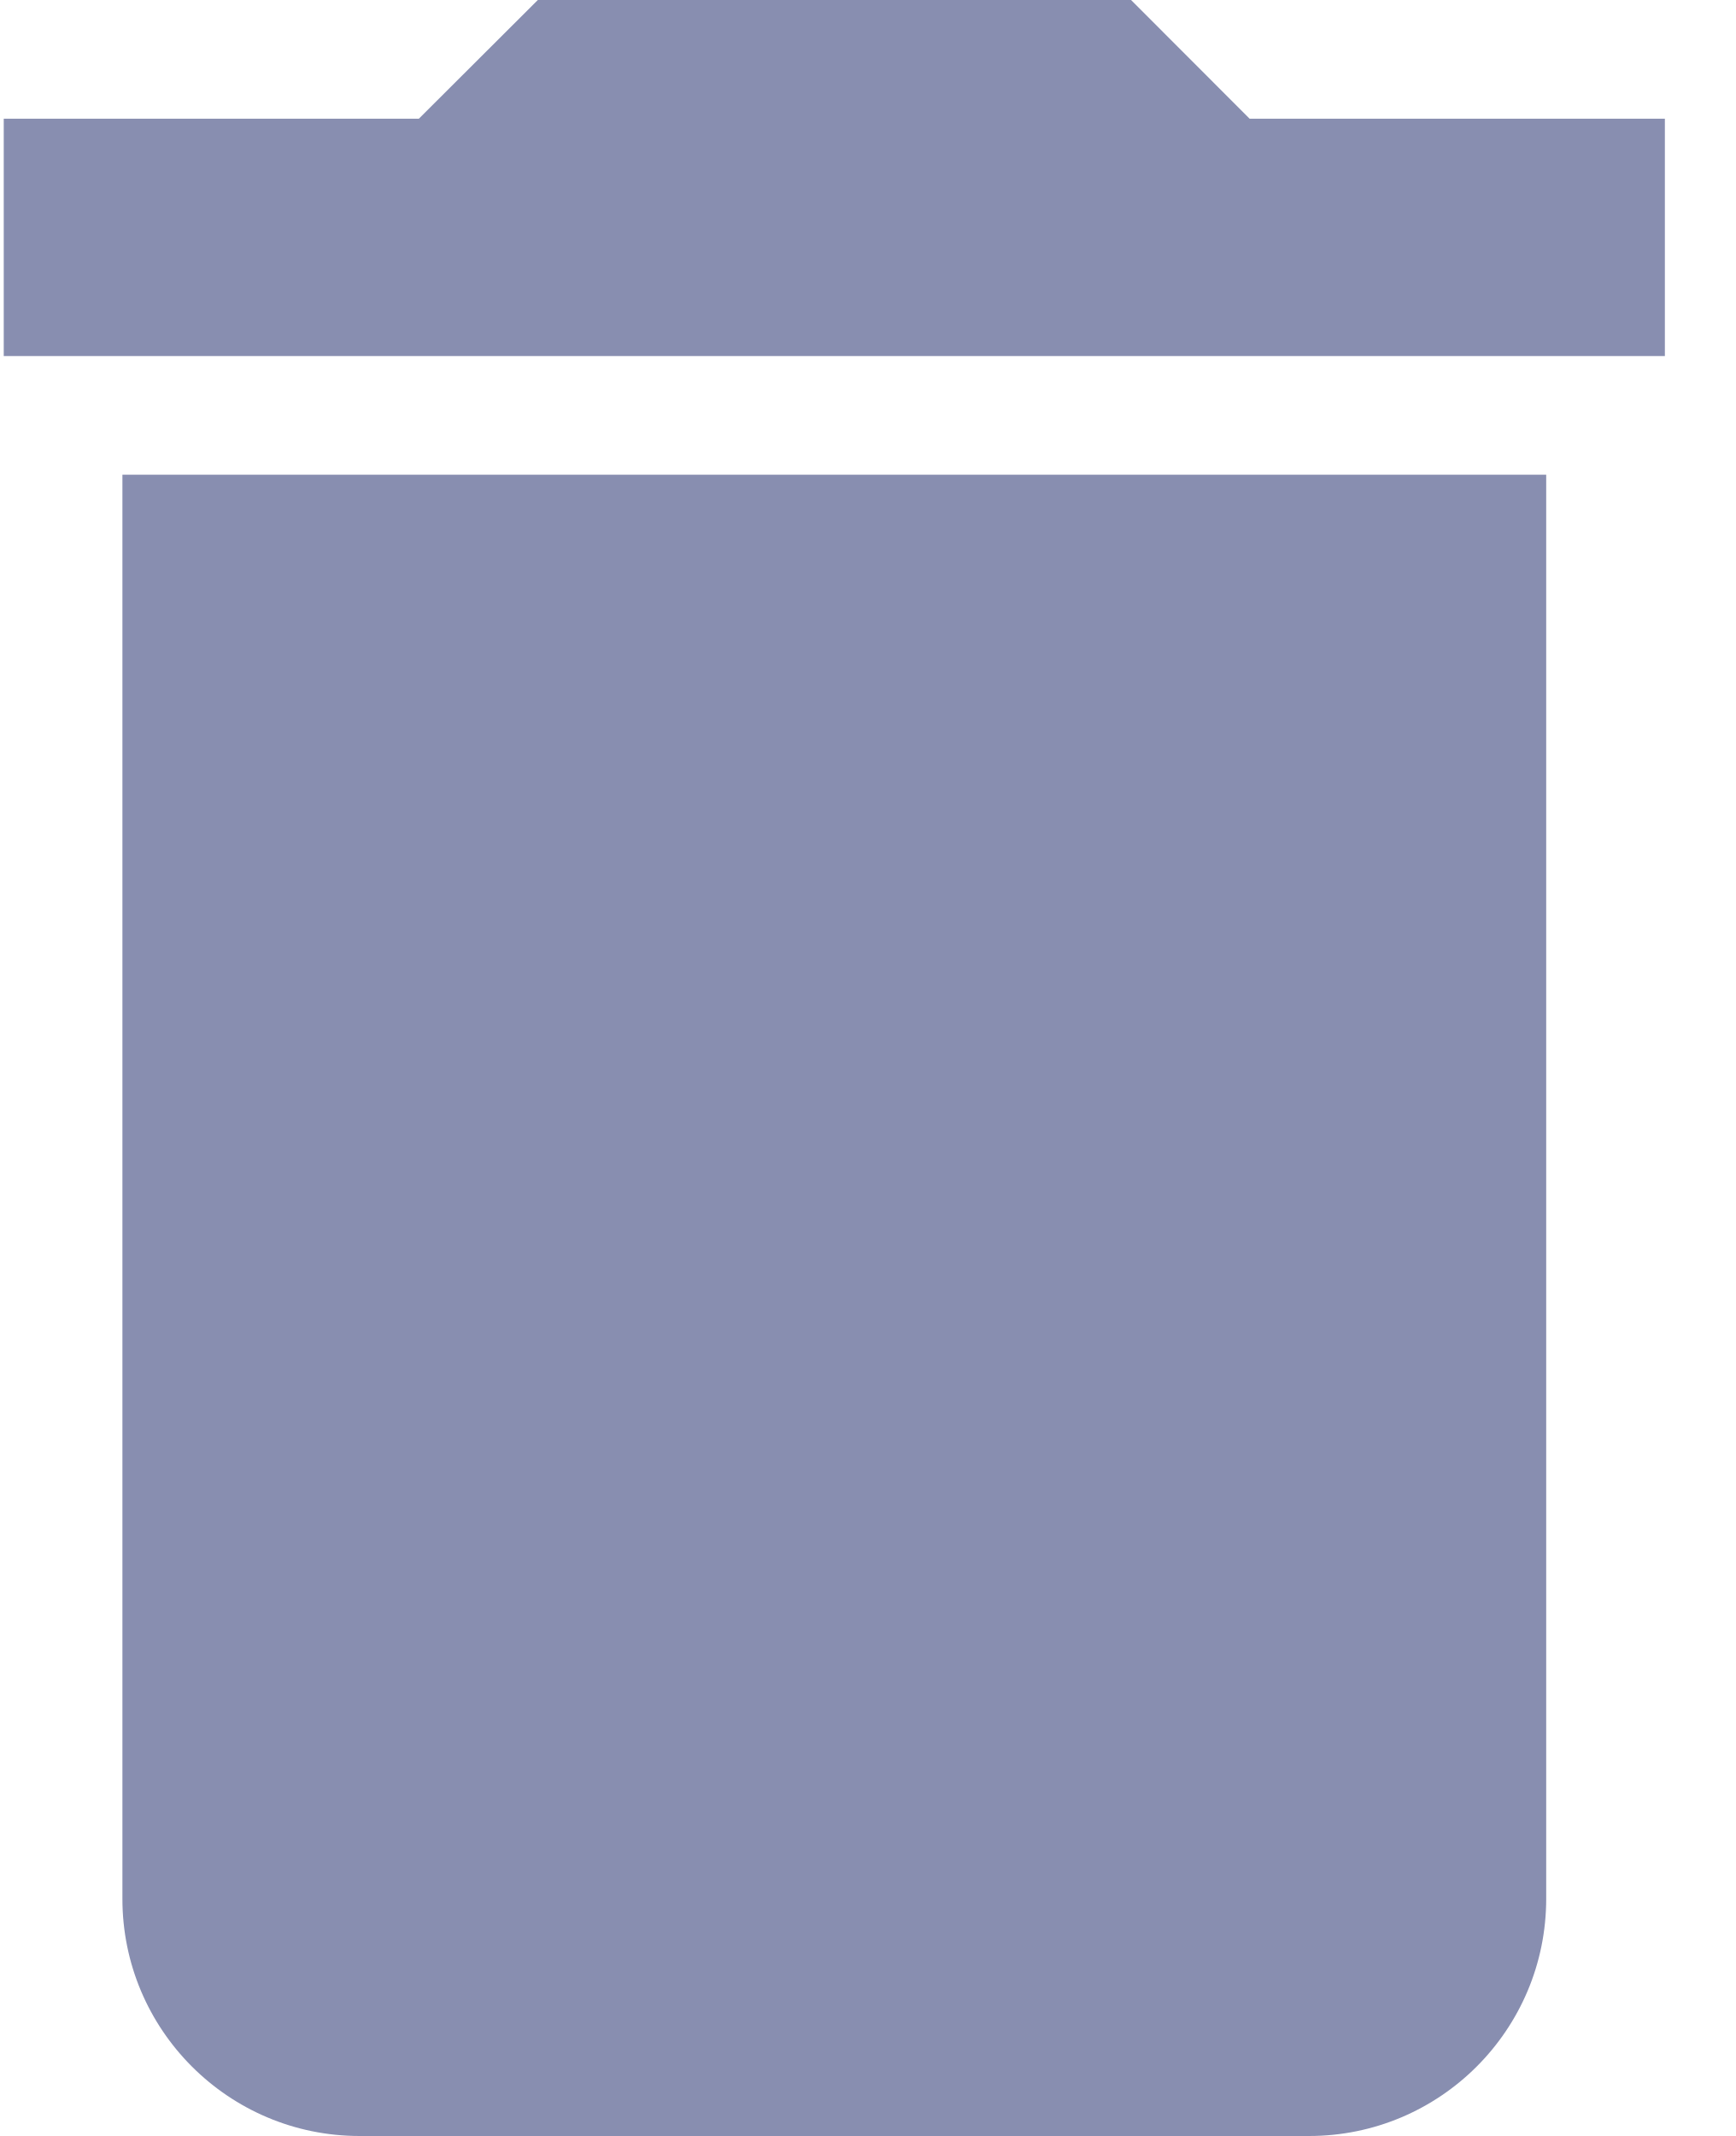
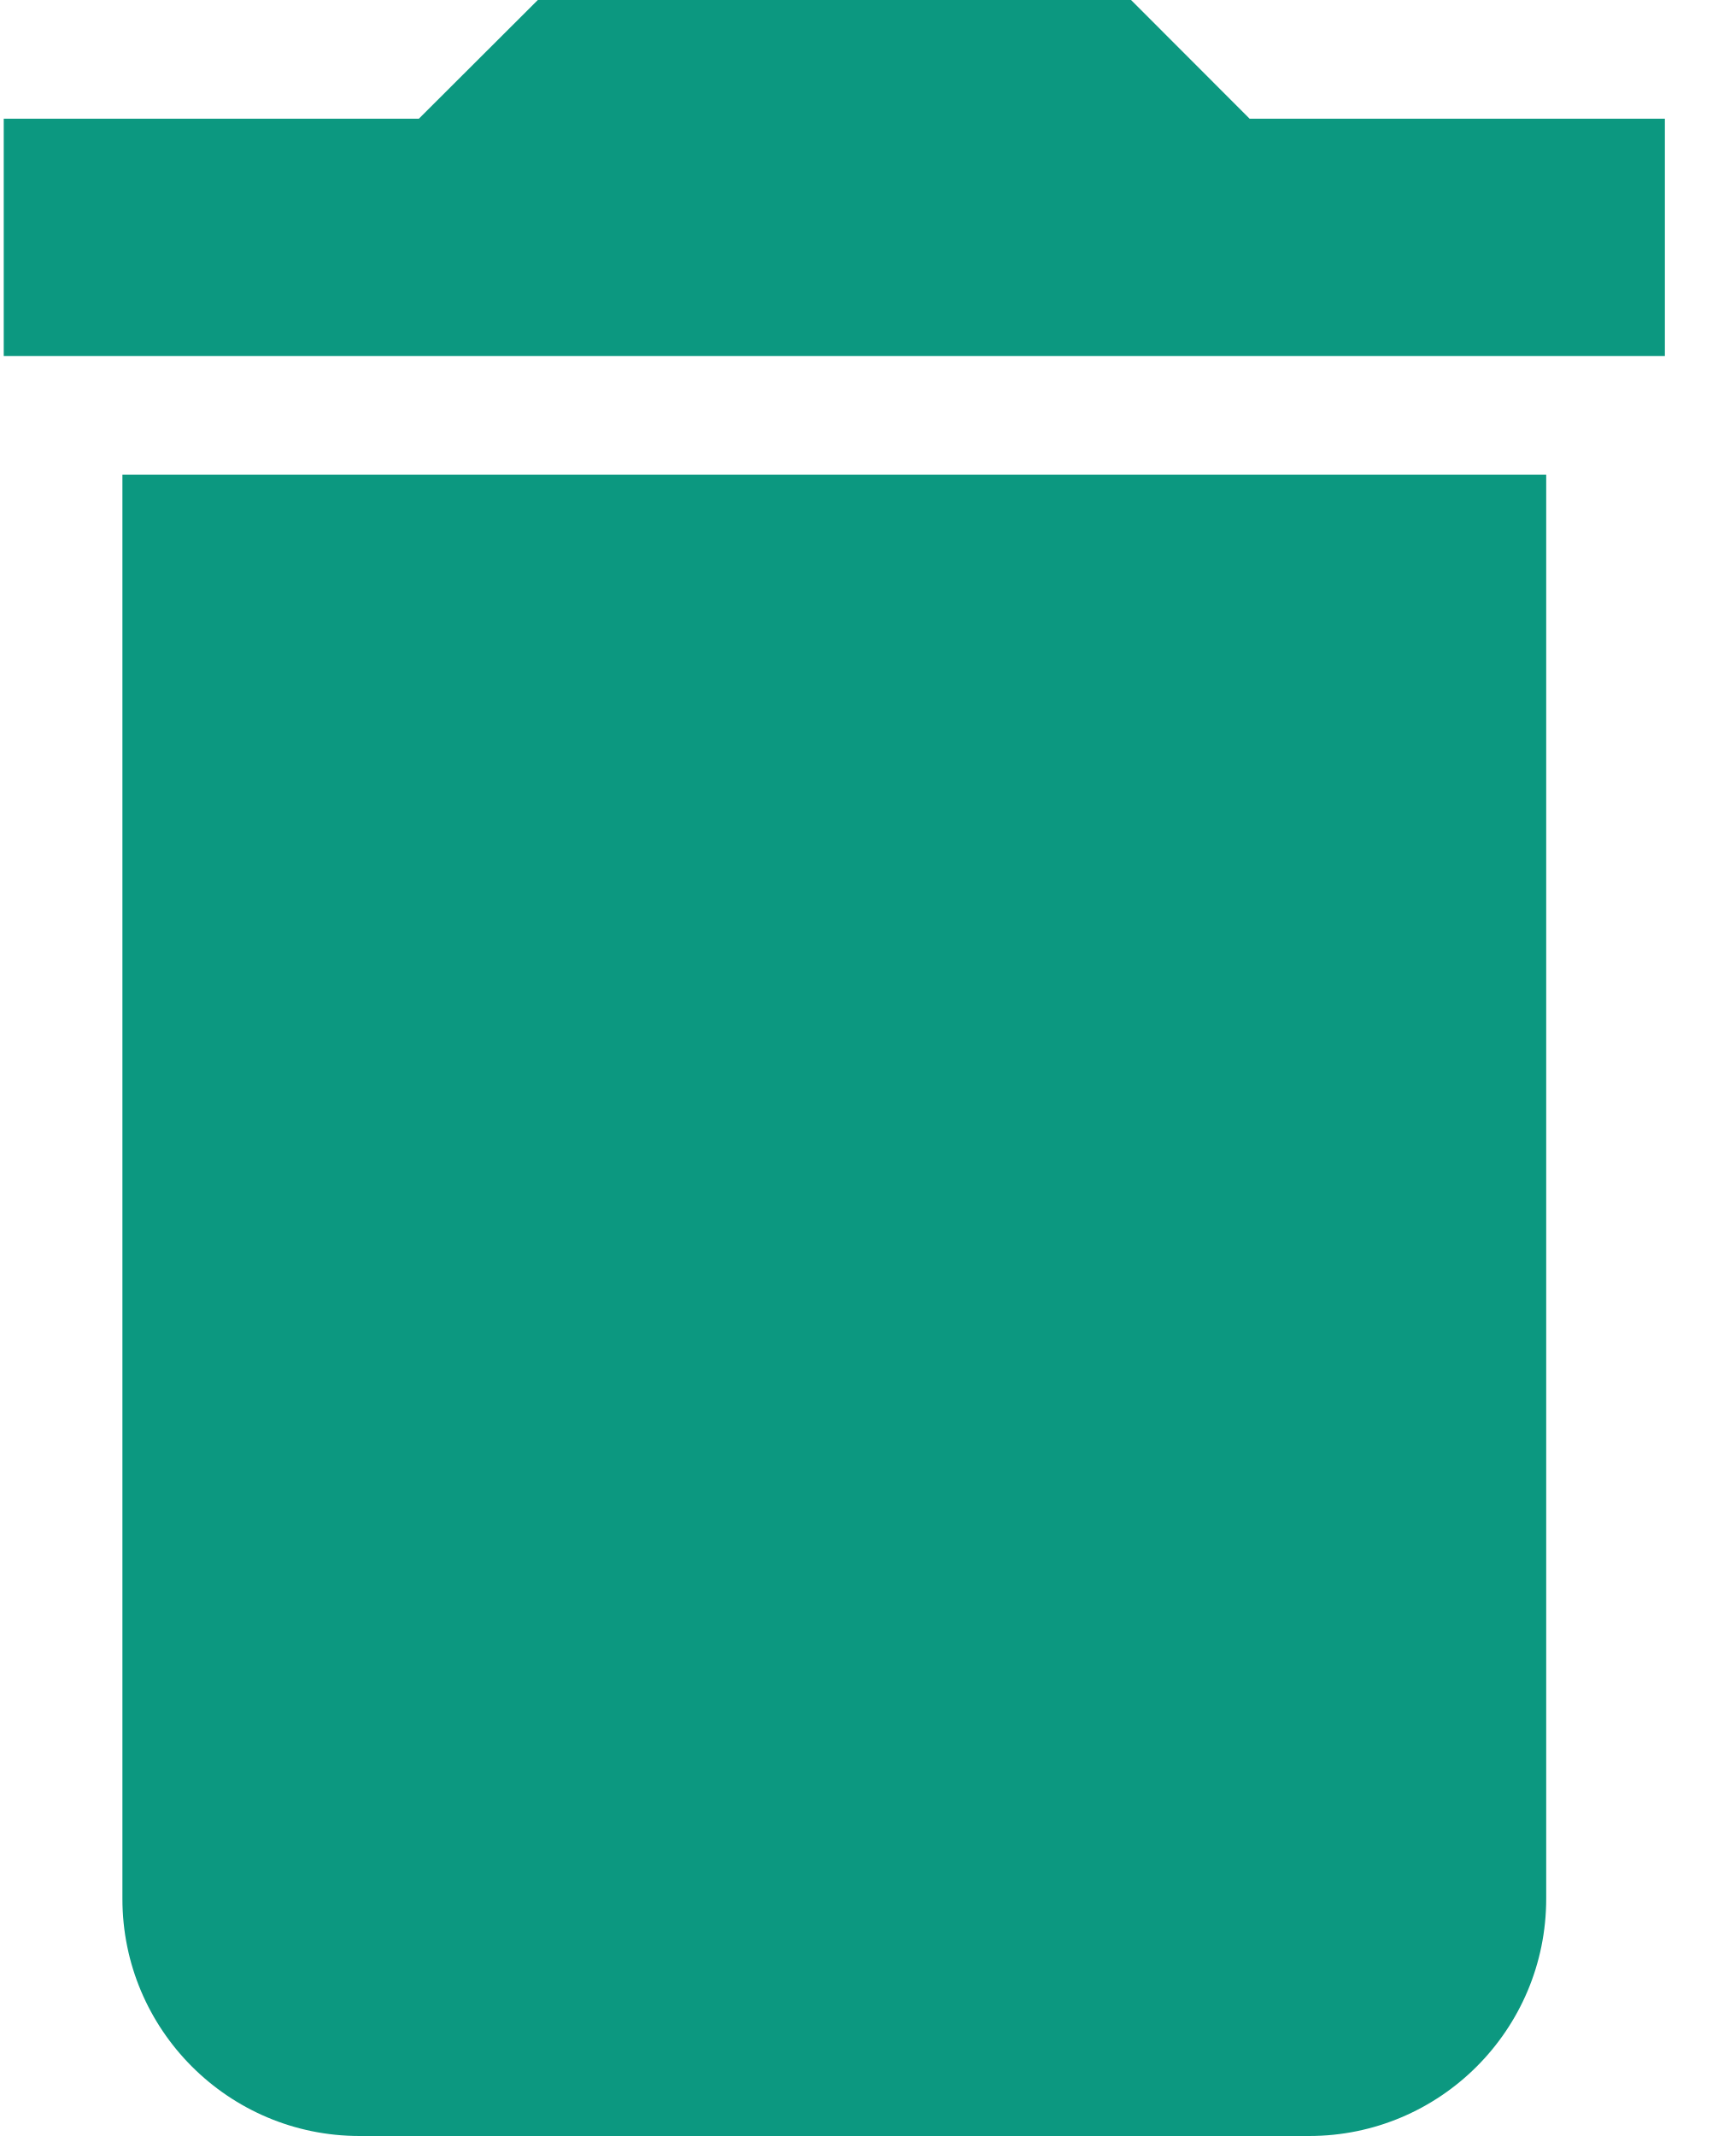
<svg xmlns="http://www.w3.org/2000/svg" width="13" height="16">
-   <path d="M11.583 3.556v10.666c0 .982-.795 1.778-1.777 1.778H2.694a1.777 1.777 0 01-1.777-1.778V3.556h10.666zM8.473 0l.888.889h3.111v1.778H.028V.889h3.11L4.029 0h4.444z" fill="#888EB0" fill-rule="nonzero" />
+   <path d="M11.583 3.556v10.666c0 .982-.795 1.778-1.777 1.778H2.694a1.777 1.777 0 01-1.777-1.778V3.556h10.666zM8.473 0l.888.889h3.111v1.778H.028V.889h3.11L4.029 0h4.444z" fill="#0c9880" fill-rule="nonzero" />
</svg>
